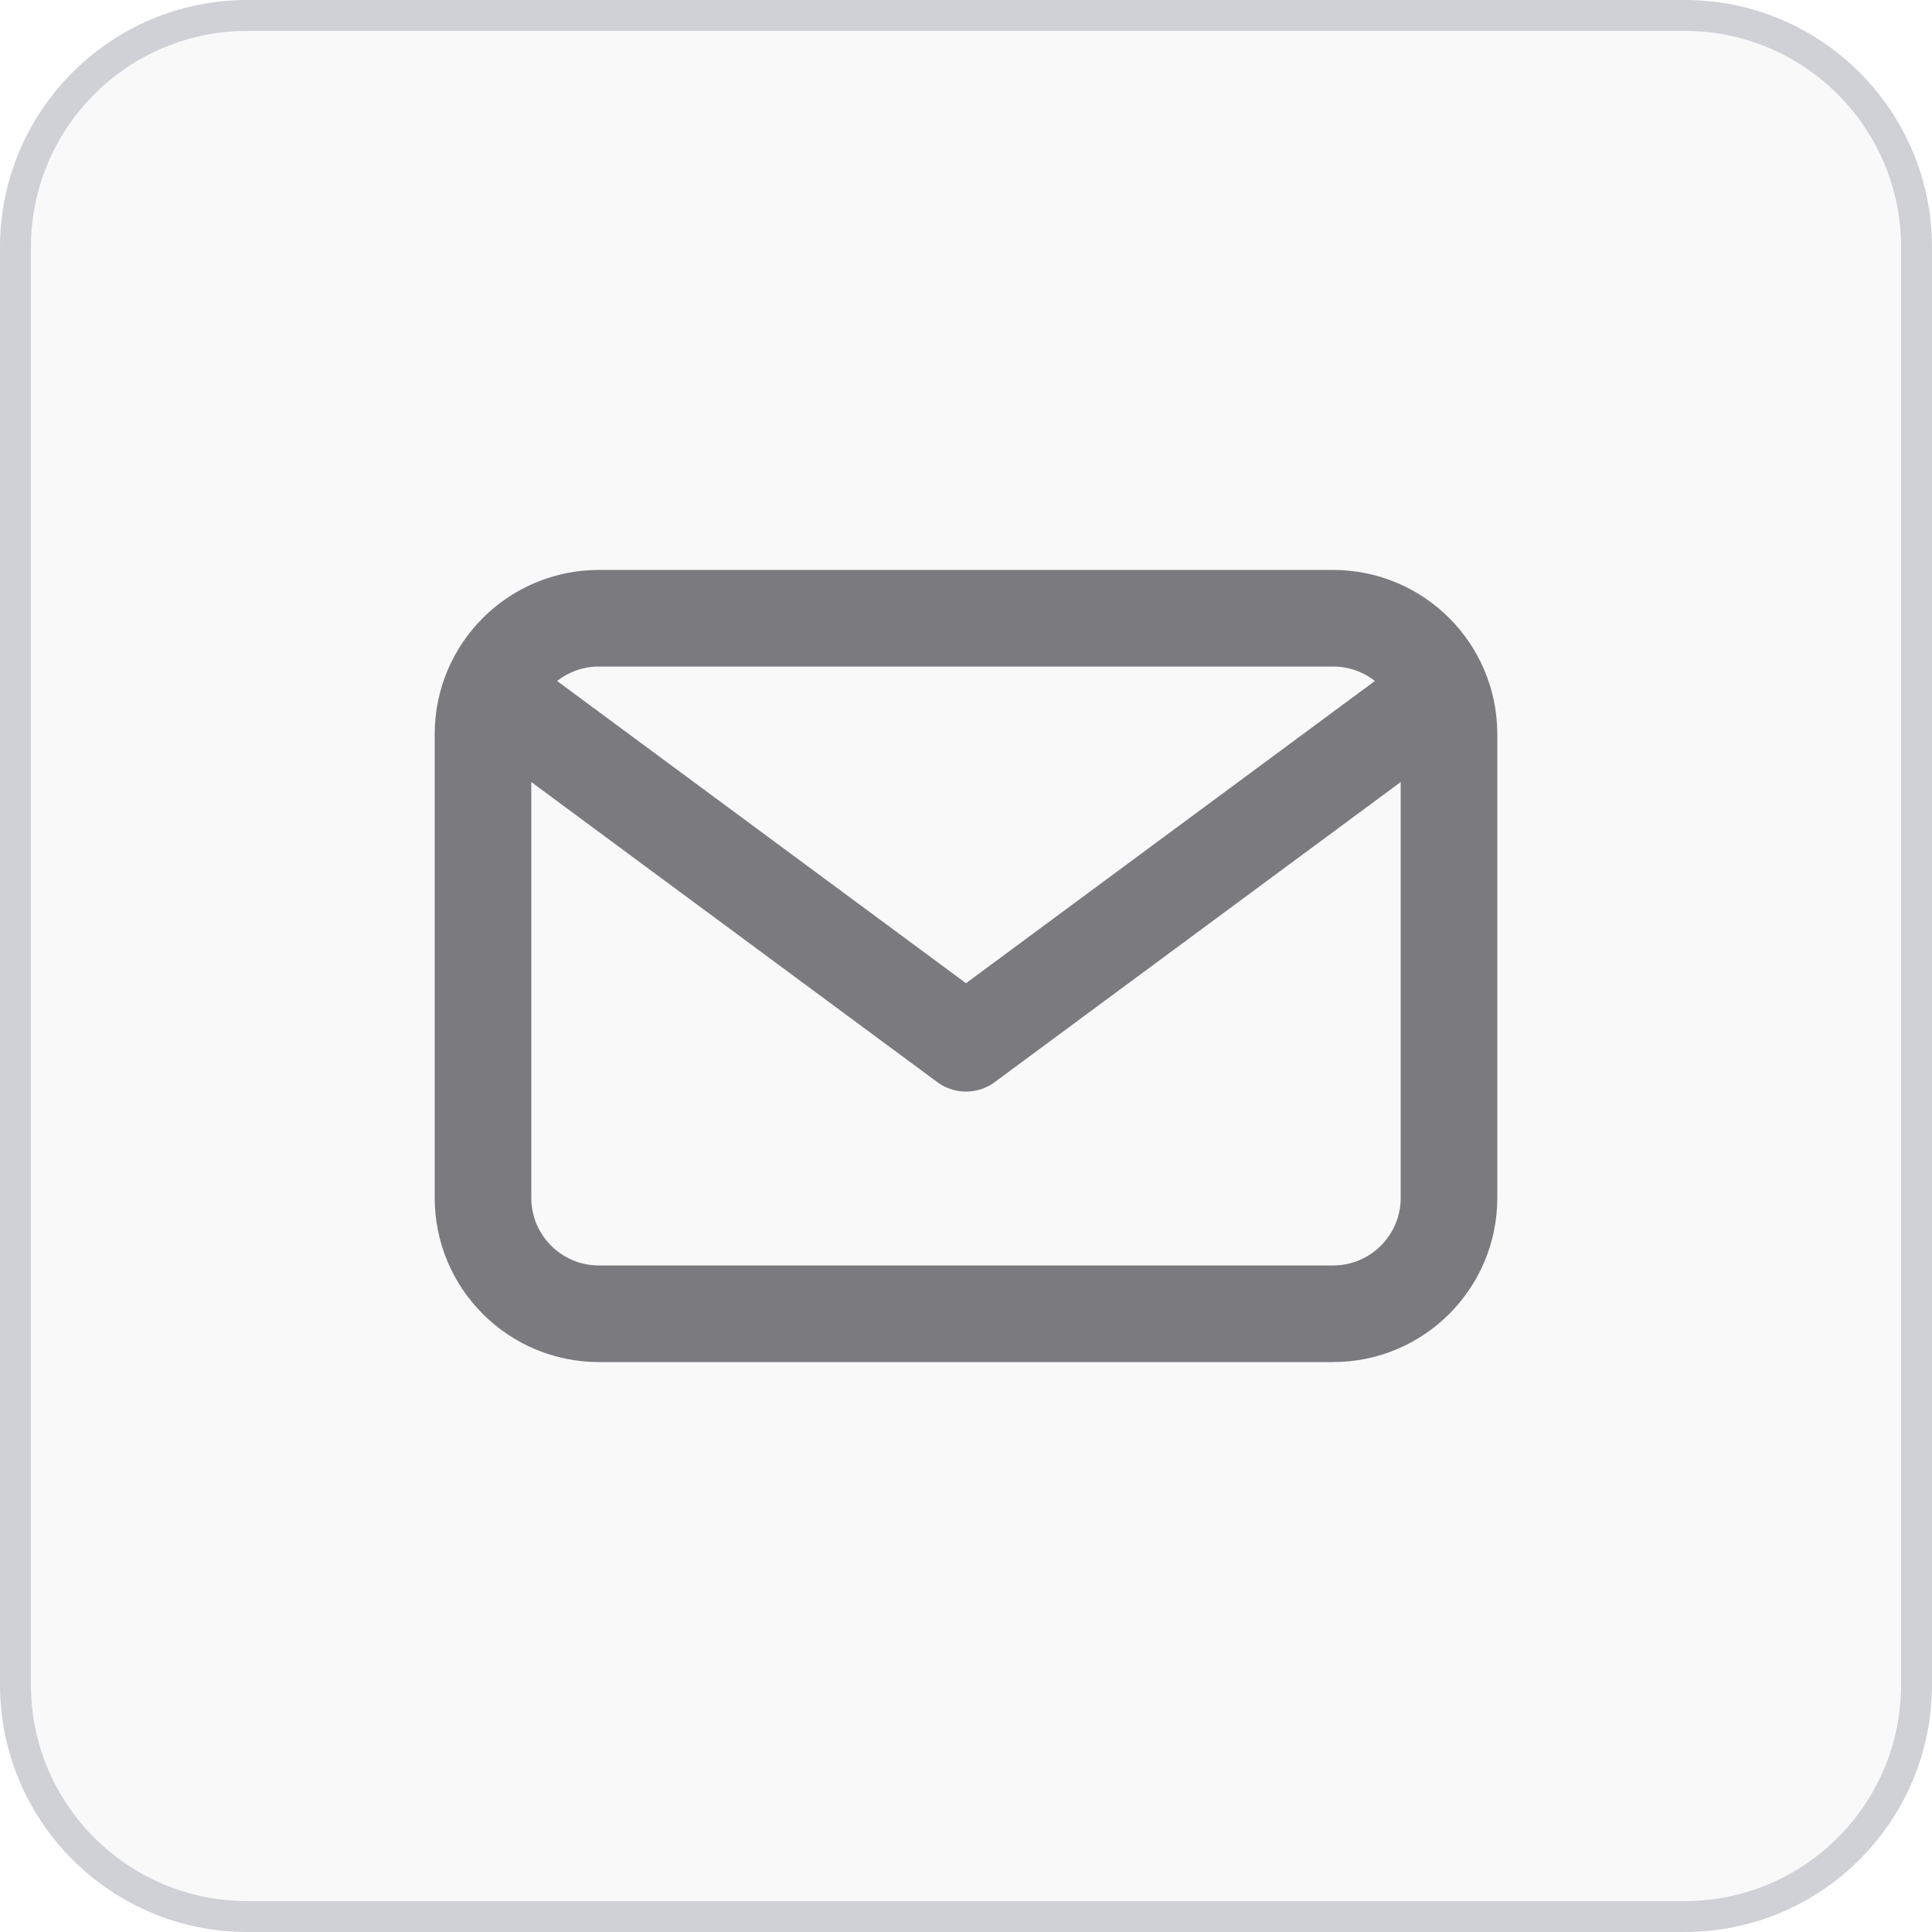
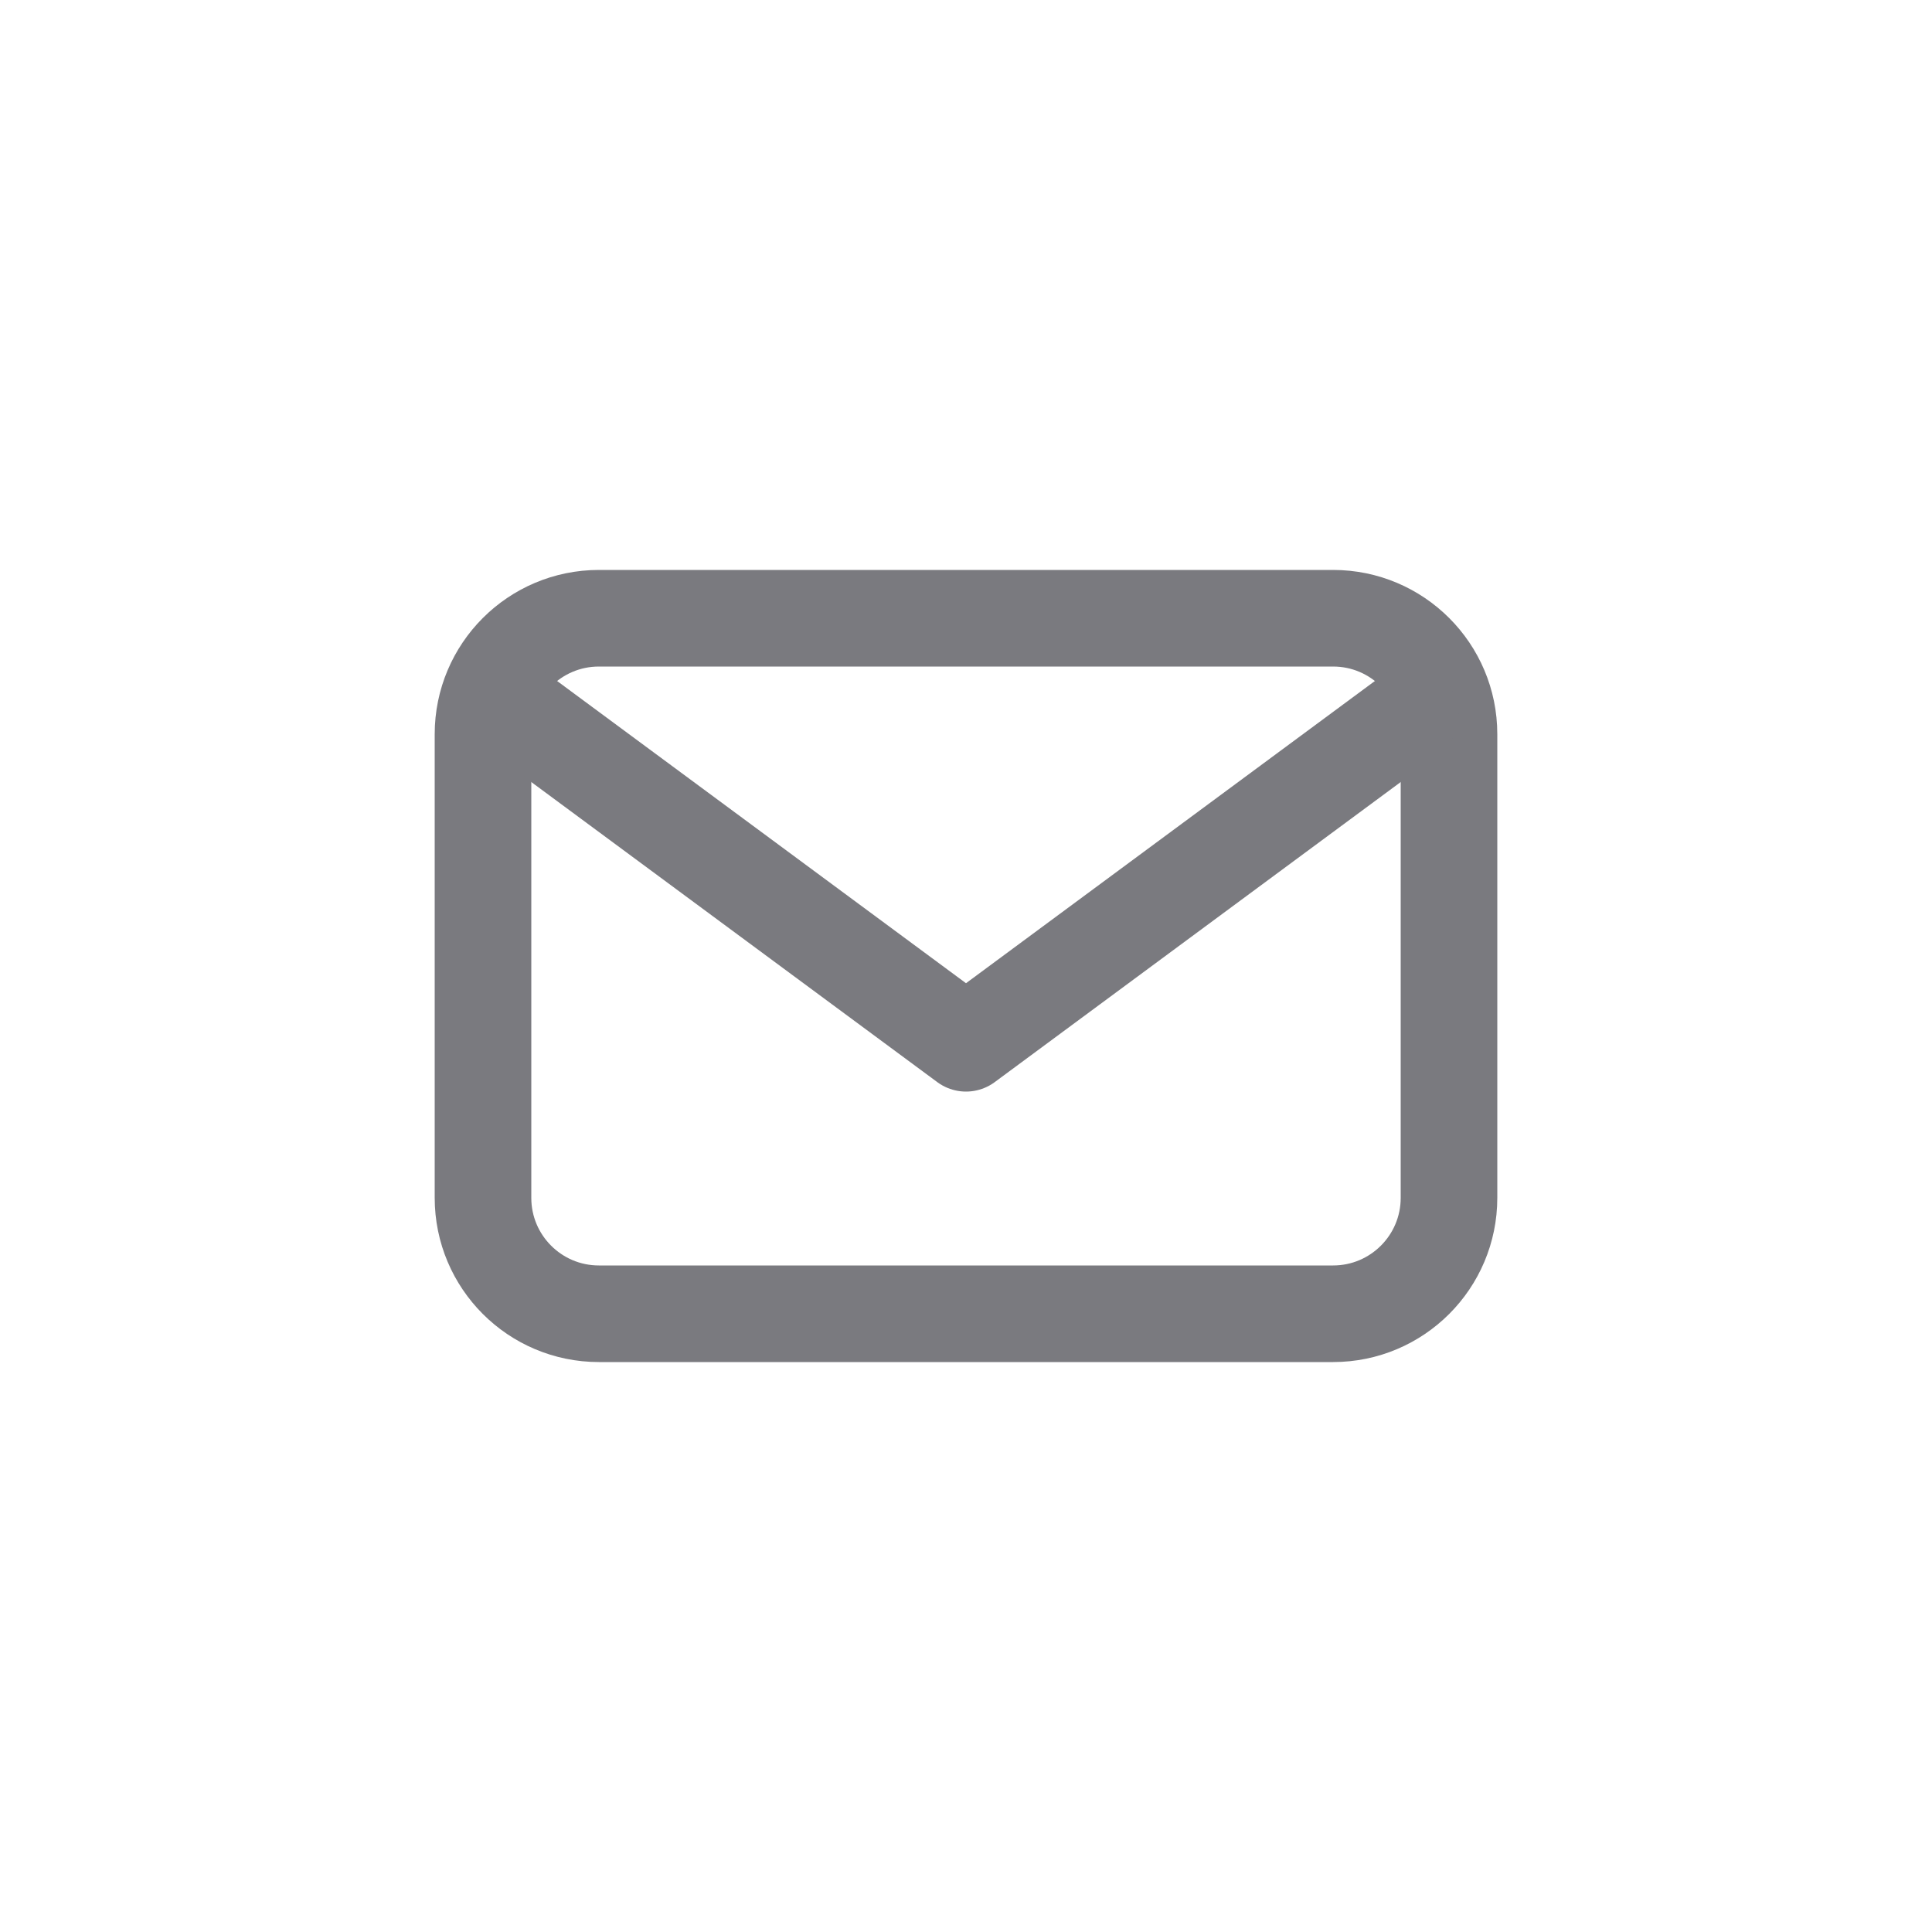
<svg xmlns="http://www.w3.org/2000/svg" viewBox="0 0 100 100" width="100" height="100">
-   <rect x="0.8" y="0.8" width="98.4" height="98.4" rx="12" fill="#f9f9fa" stroke="#d0d0d7" stroke-width="1.6" />
  <g fill="none" stroke="#7a7a7f" stroke-width="5" stroke-linecap="round" stroke-linejoin="round">
    <rect x="25" y="32" width="50" height="36" rx="6" />
    <path d="m27 37 23 17 23-17" />
  </g>
</svg>
